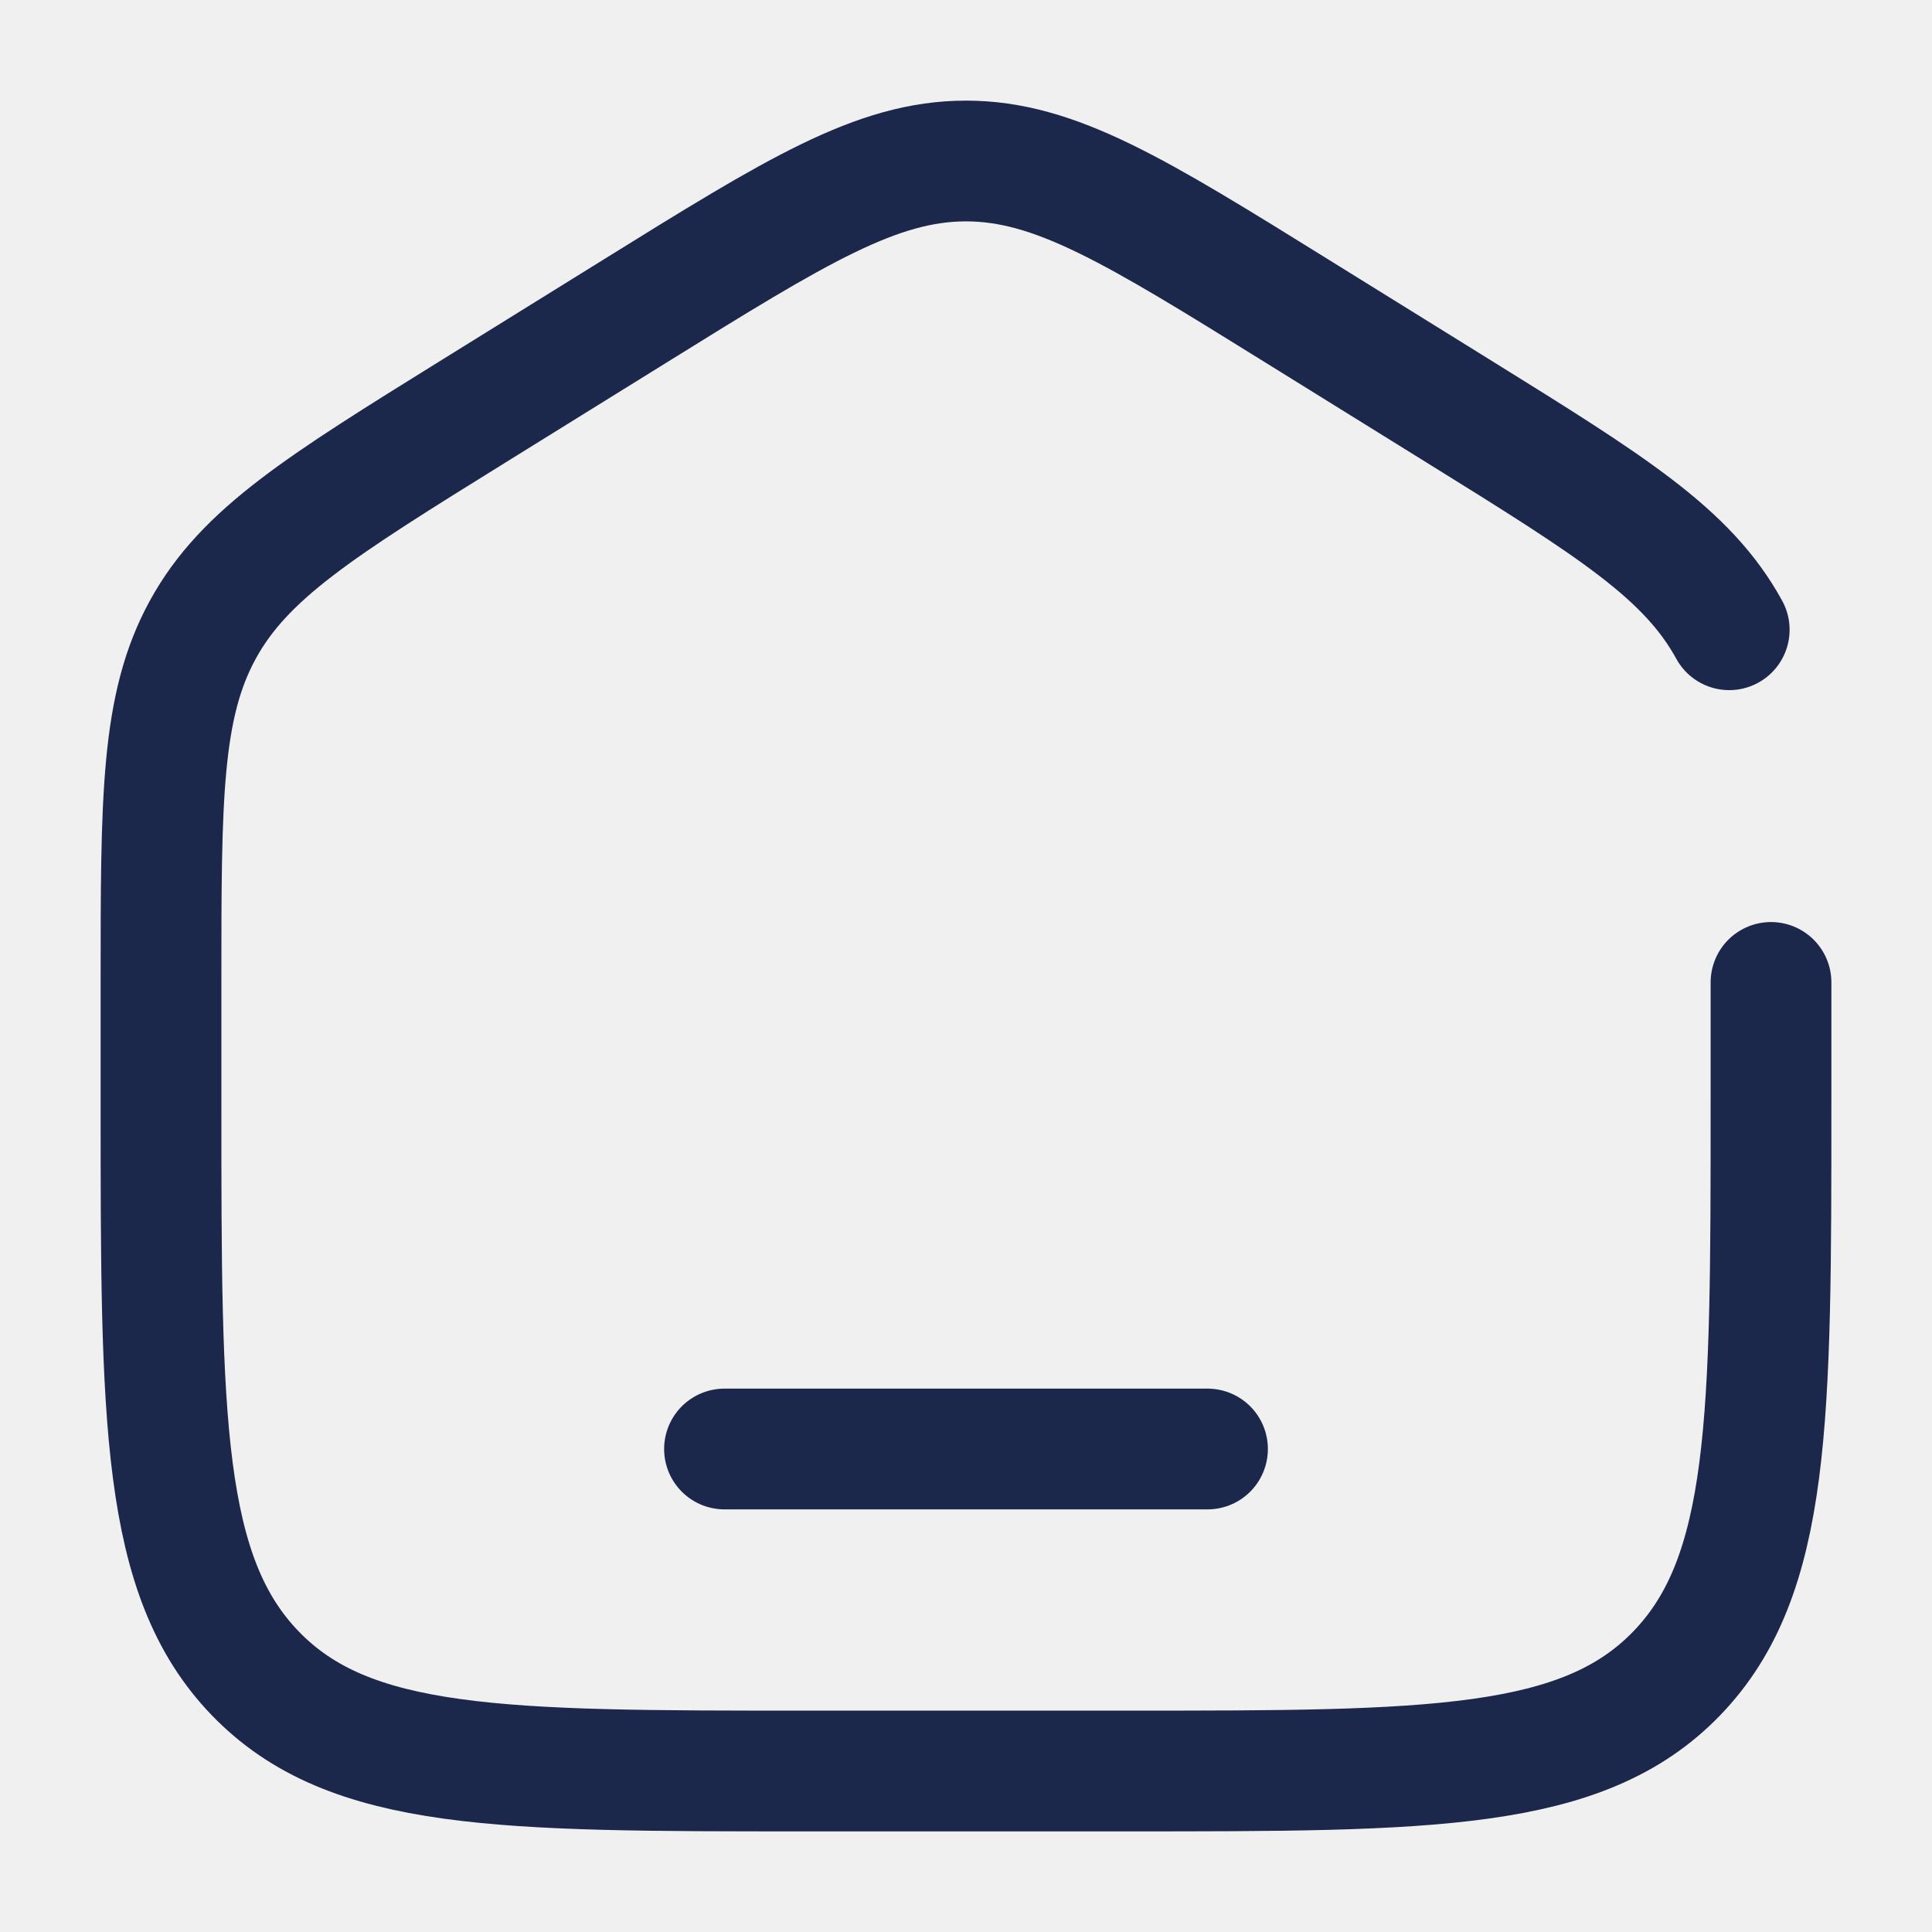
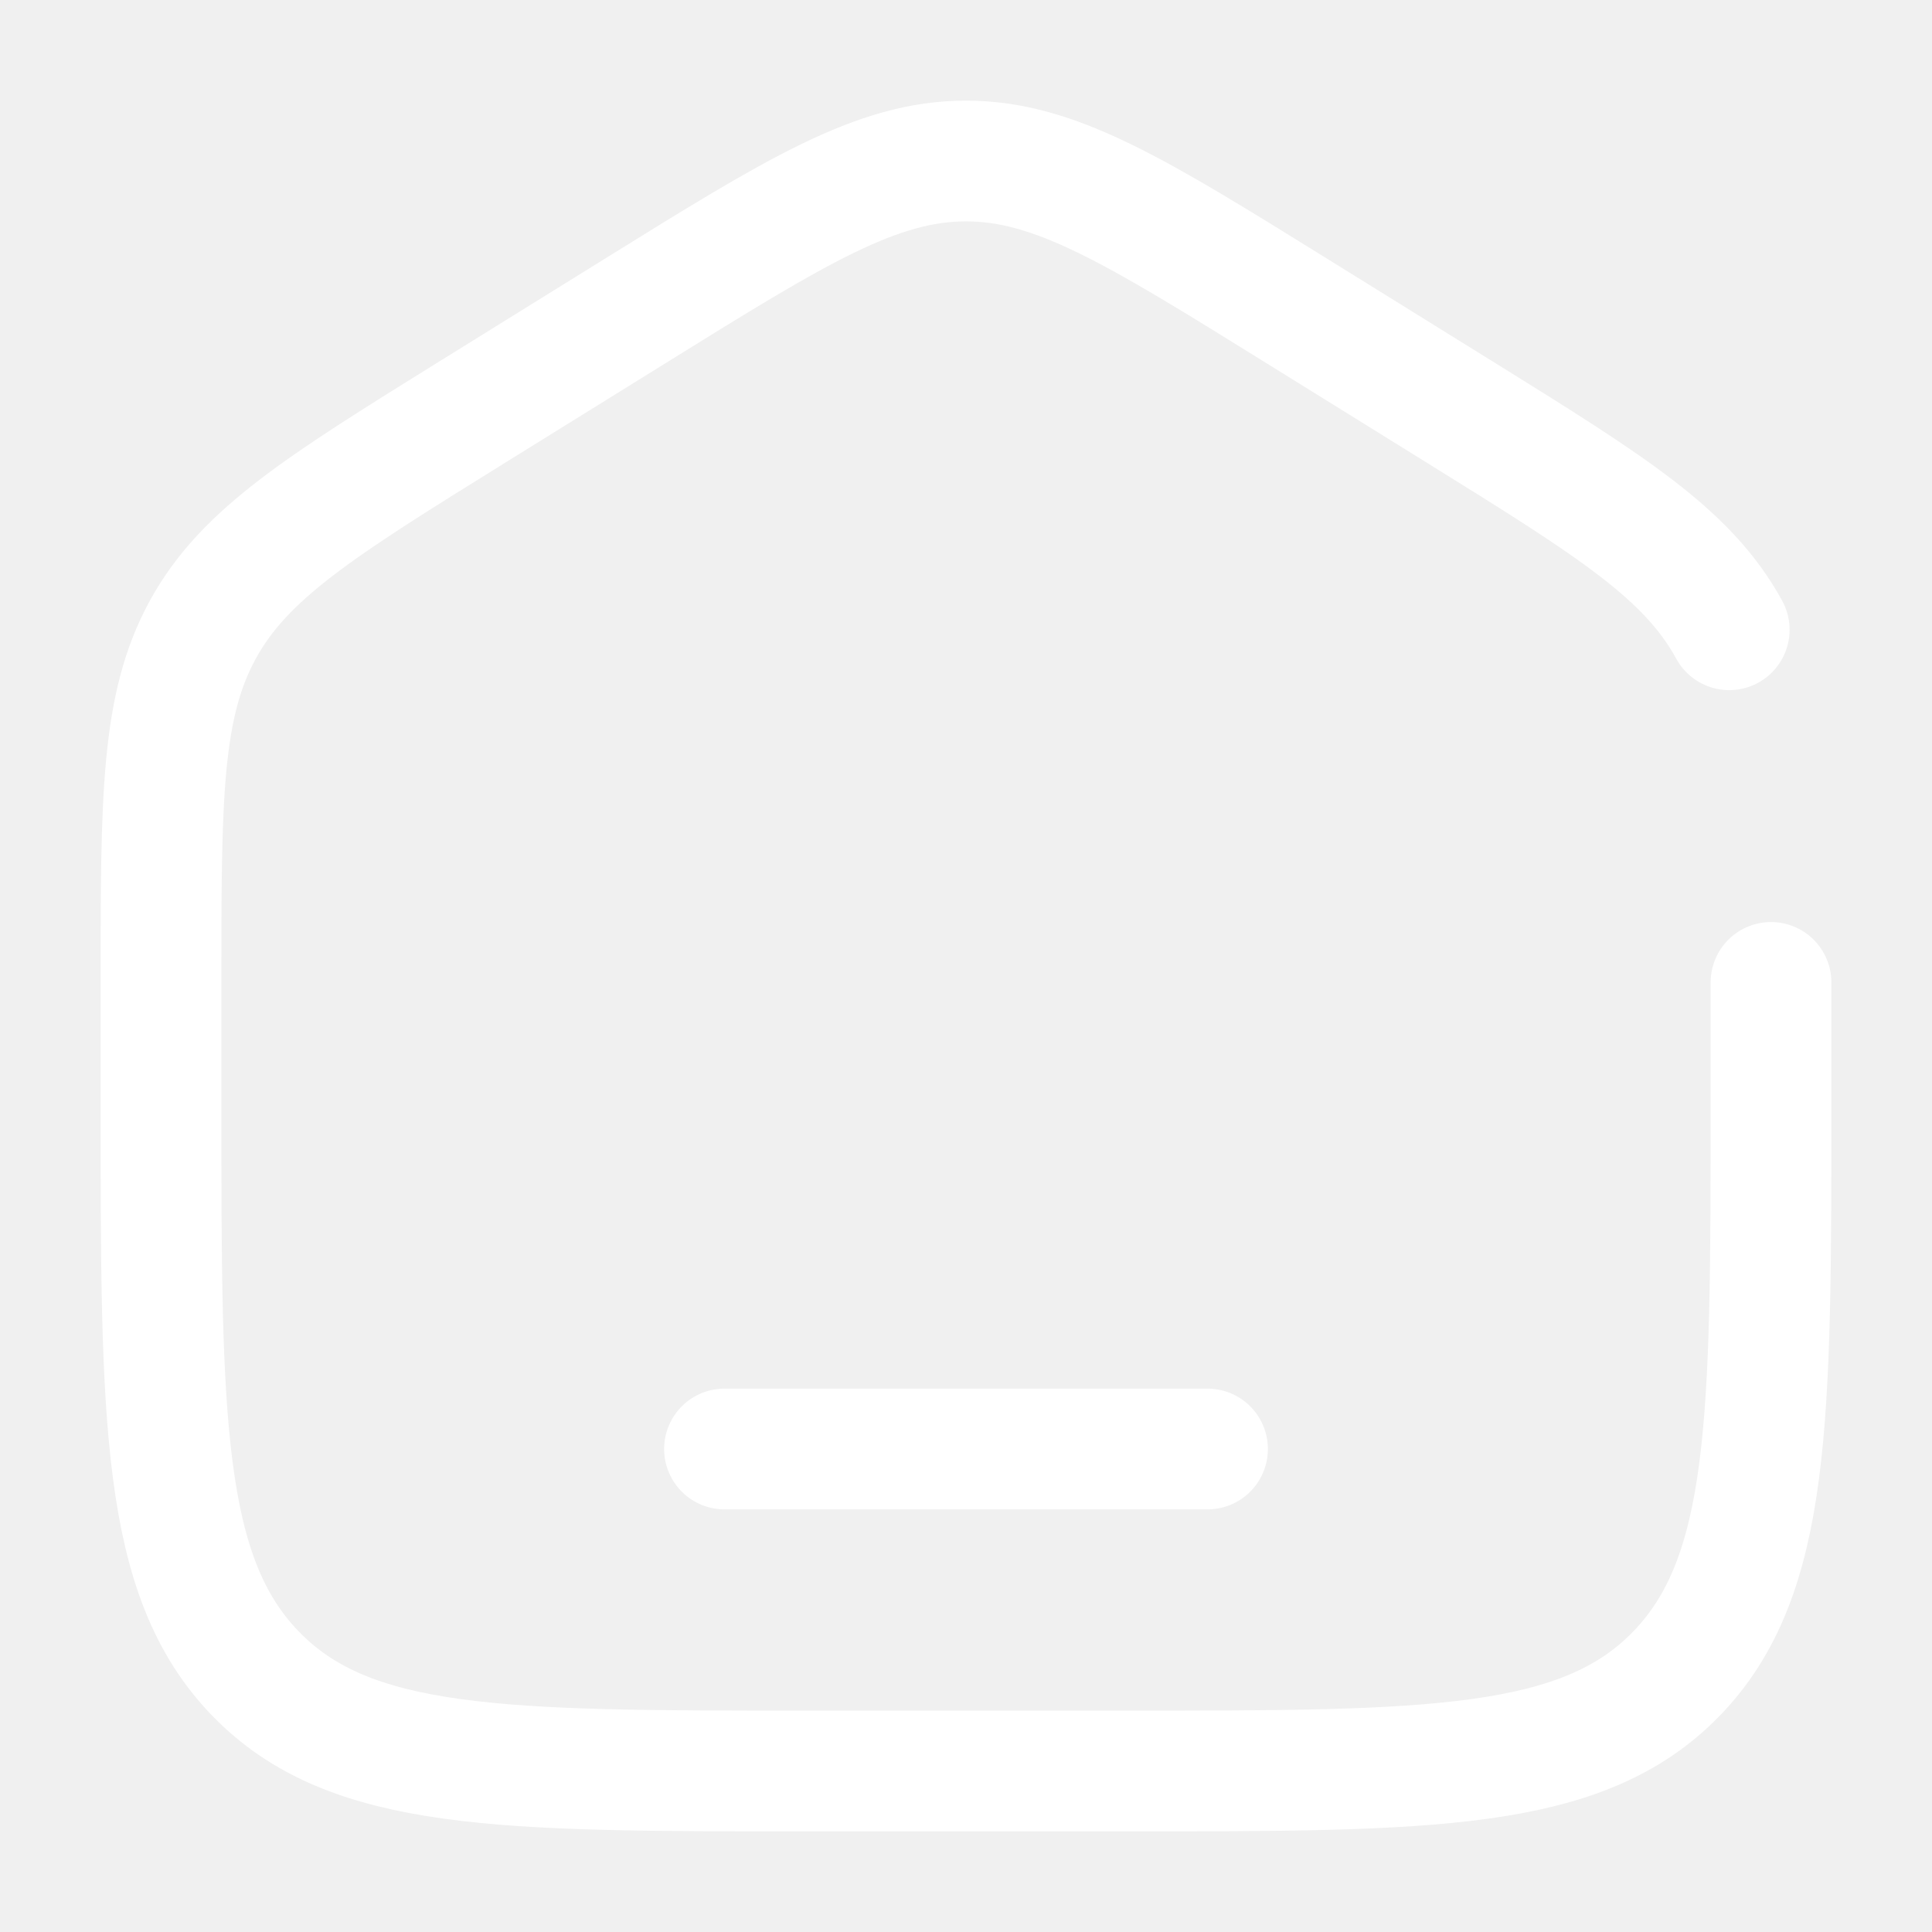
<svg xmlns="http://www.w3.org/2000/svg" width="800px" height="800px" viewBox="0 0 24 24" fill="none">
-   <path d="M22 12.204V13.725C22 17.626 22 19.576 20.828 20.788C19.657 22 17.771 22 14 22H10C6.229 22 4.343 22 3.172 20.788C2 19.576 2 17.626 2 13.725V12.204C2 9.915 2 8.771 2.519 7.823C3.038 6.874 3.987 6.286 5.884 5.108L7.884 3.867C9.889 2.622 10.892 2 12 2C13.108 2 14.111 2.622 16.116 3.867L18.116 5.108C20.013 6.286 20.962 6.874 21.481 7.823" stroke="#1C274C" stroke-width="1.5" stroke-linecap="round" />
-   <path d="M15 18H9" stroke="#1C274C" stroke-width="1.5" stroke-linecap="round" />
+   <path d="M22 12.204V13.725C22 17.626 22 19.576 20.828 20.788C19.657 22 17.771 22 14 22H10C6.229 22 4.343 22 3.172 20.788C2 19.576 2 17.626 2 13.725V12.204C2 9.915 2 8.771 2.519 7.823C3.038 6.874 3.987 6.286 5.884 5.108L7.884 3.867C9.889 2.622 10.892 2 12 2C13.108 2 14.111 2.622 16.116 3.867L18.116 5.108C20.013 6.286 20.962 6.874 21.481 7.823" stroke="#ffffff" stroke-width="1.5" stroke-linecap="round" />
+   <path d="M15 18H9" stroke="#ffffff" stroke-width="1.5" stroke-linecap="round" />
</svg>
